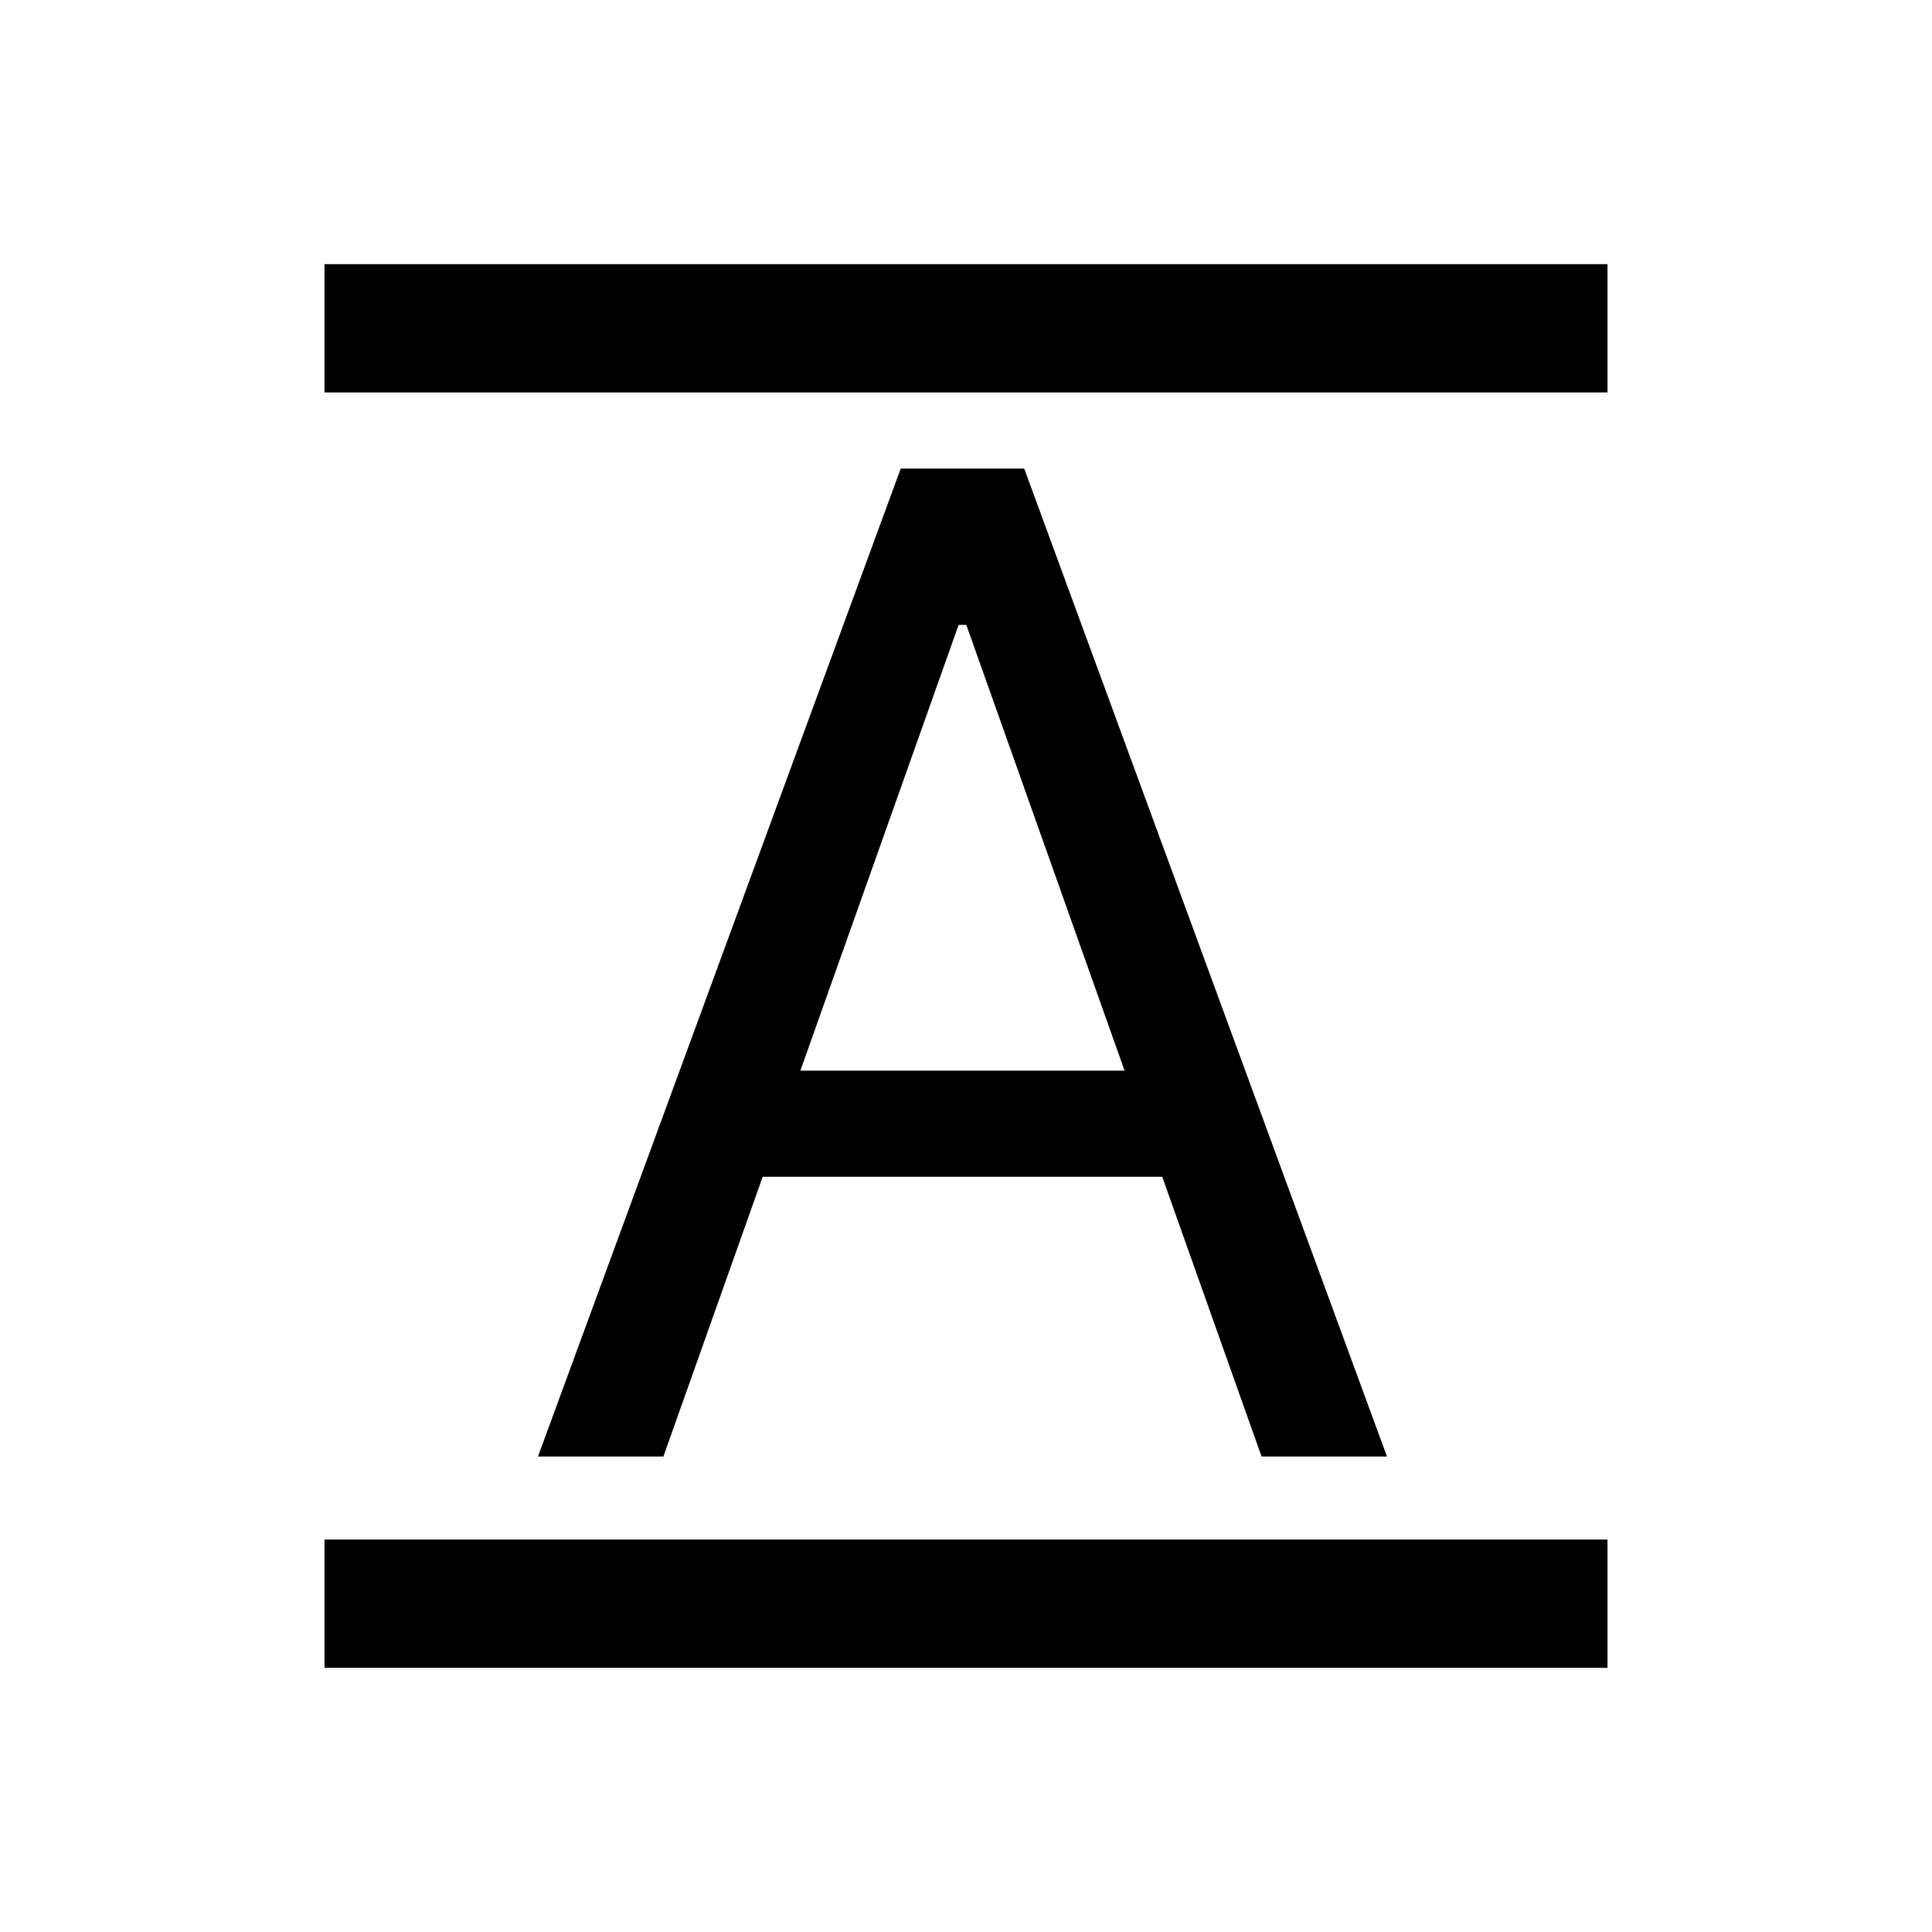
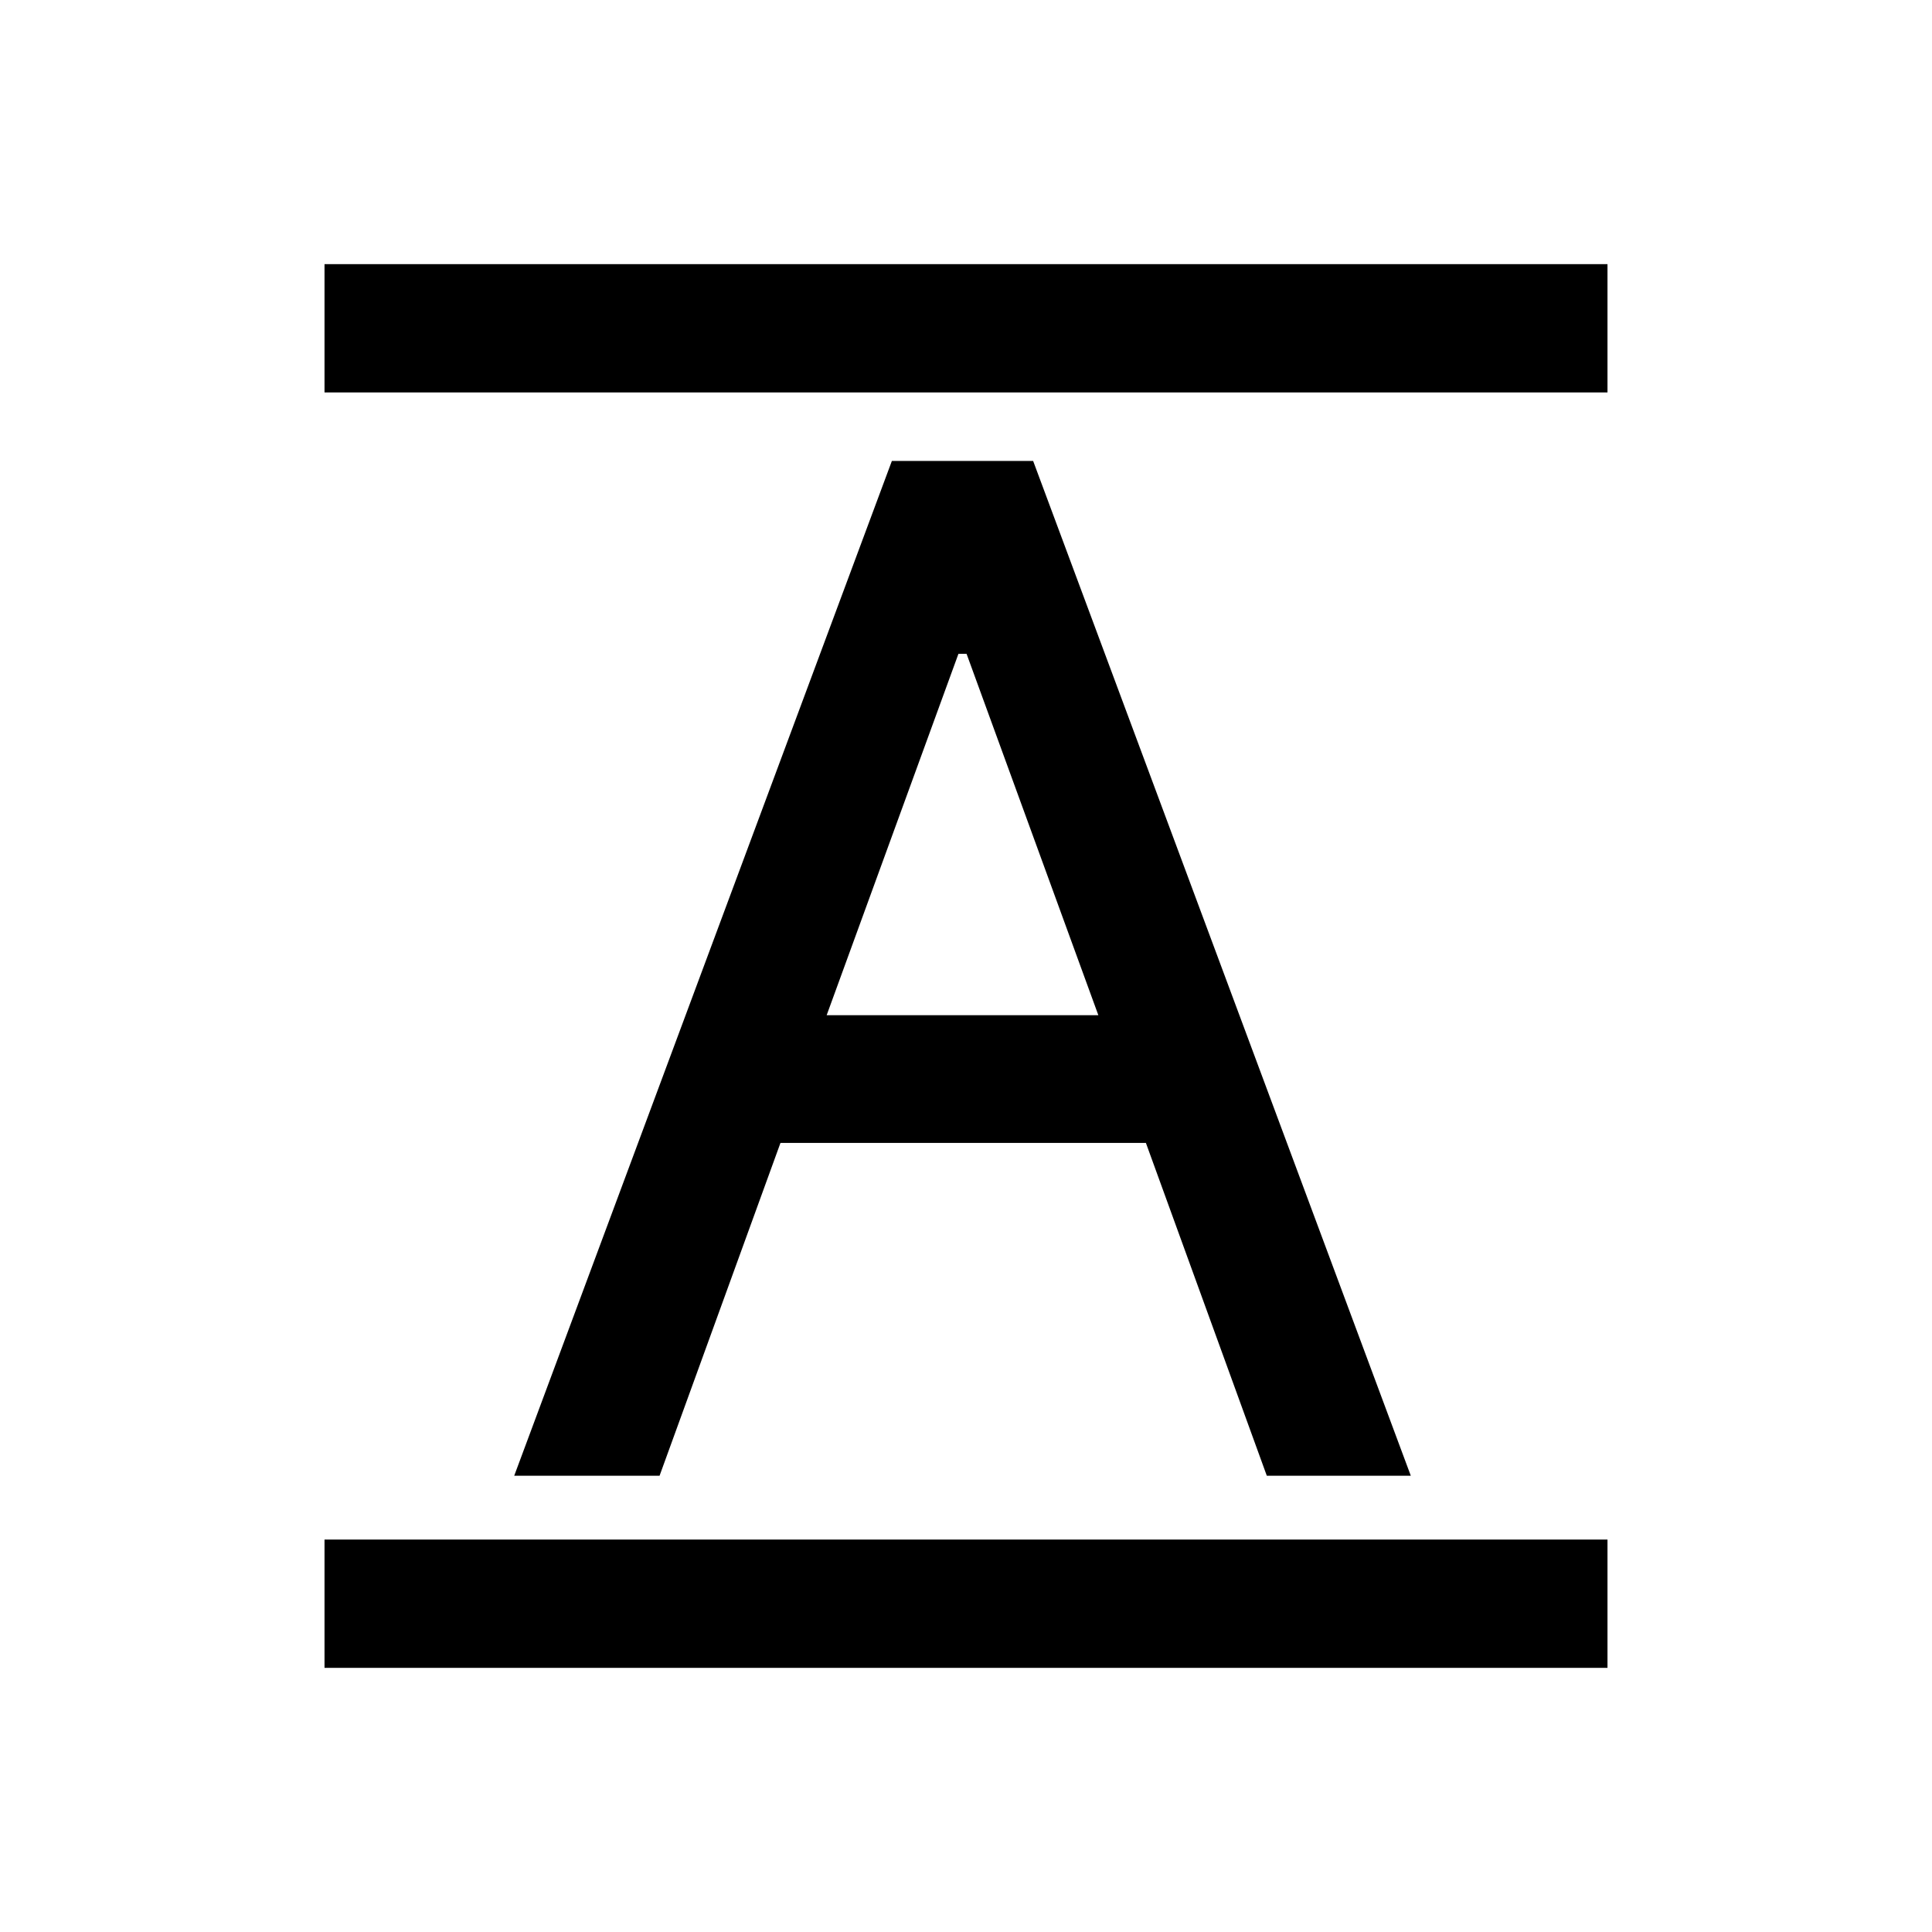
<svg xmlns="http://www.w3.org/2000/svg" width="256" height="256" viewBox="0 0 256 256" fill="none">
-   <path d="M87.901 193H71.282L119.35 62.091H135.714L183.782 193H167.163L128.043 82.801H127.021L87.901 193ZM94.038 141.864H161.026V155.926H94.038V141.864Z" fill="#000000" />
+   <path d="M186.937 195.54H167.857L151.837 151.44H103.417L87.397 195.54H68.137L118.177 61.08H136.897L186.937 195.54ZM126.997 86.64L109.537 134.52H145.537L128.077 86.64H126.997Z" fill="#000000" />
  <rect x="43" y="204" width="170" height="17" fill="#000000" />
  <rect x="43" y="35" width="170" height="17" fill="#000000" />
</svg>
